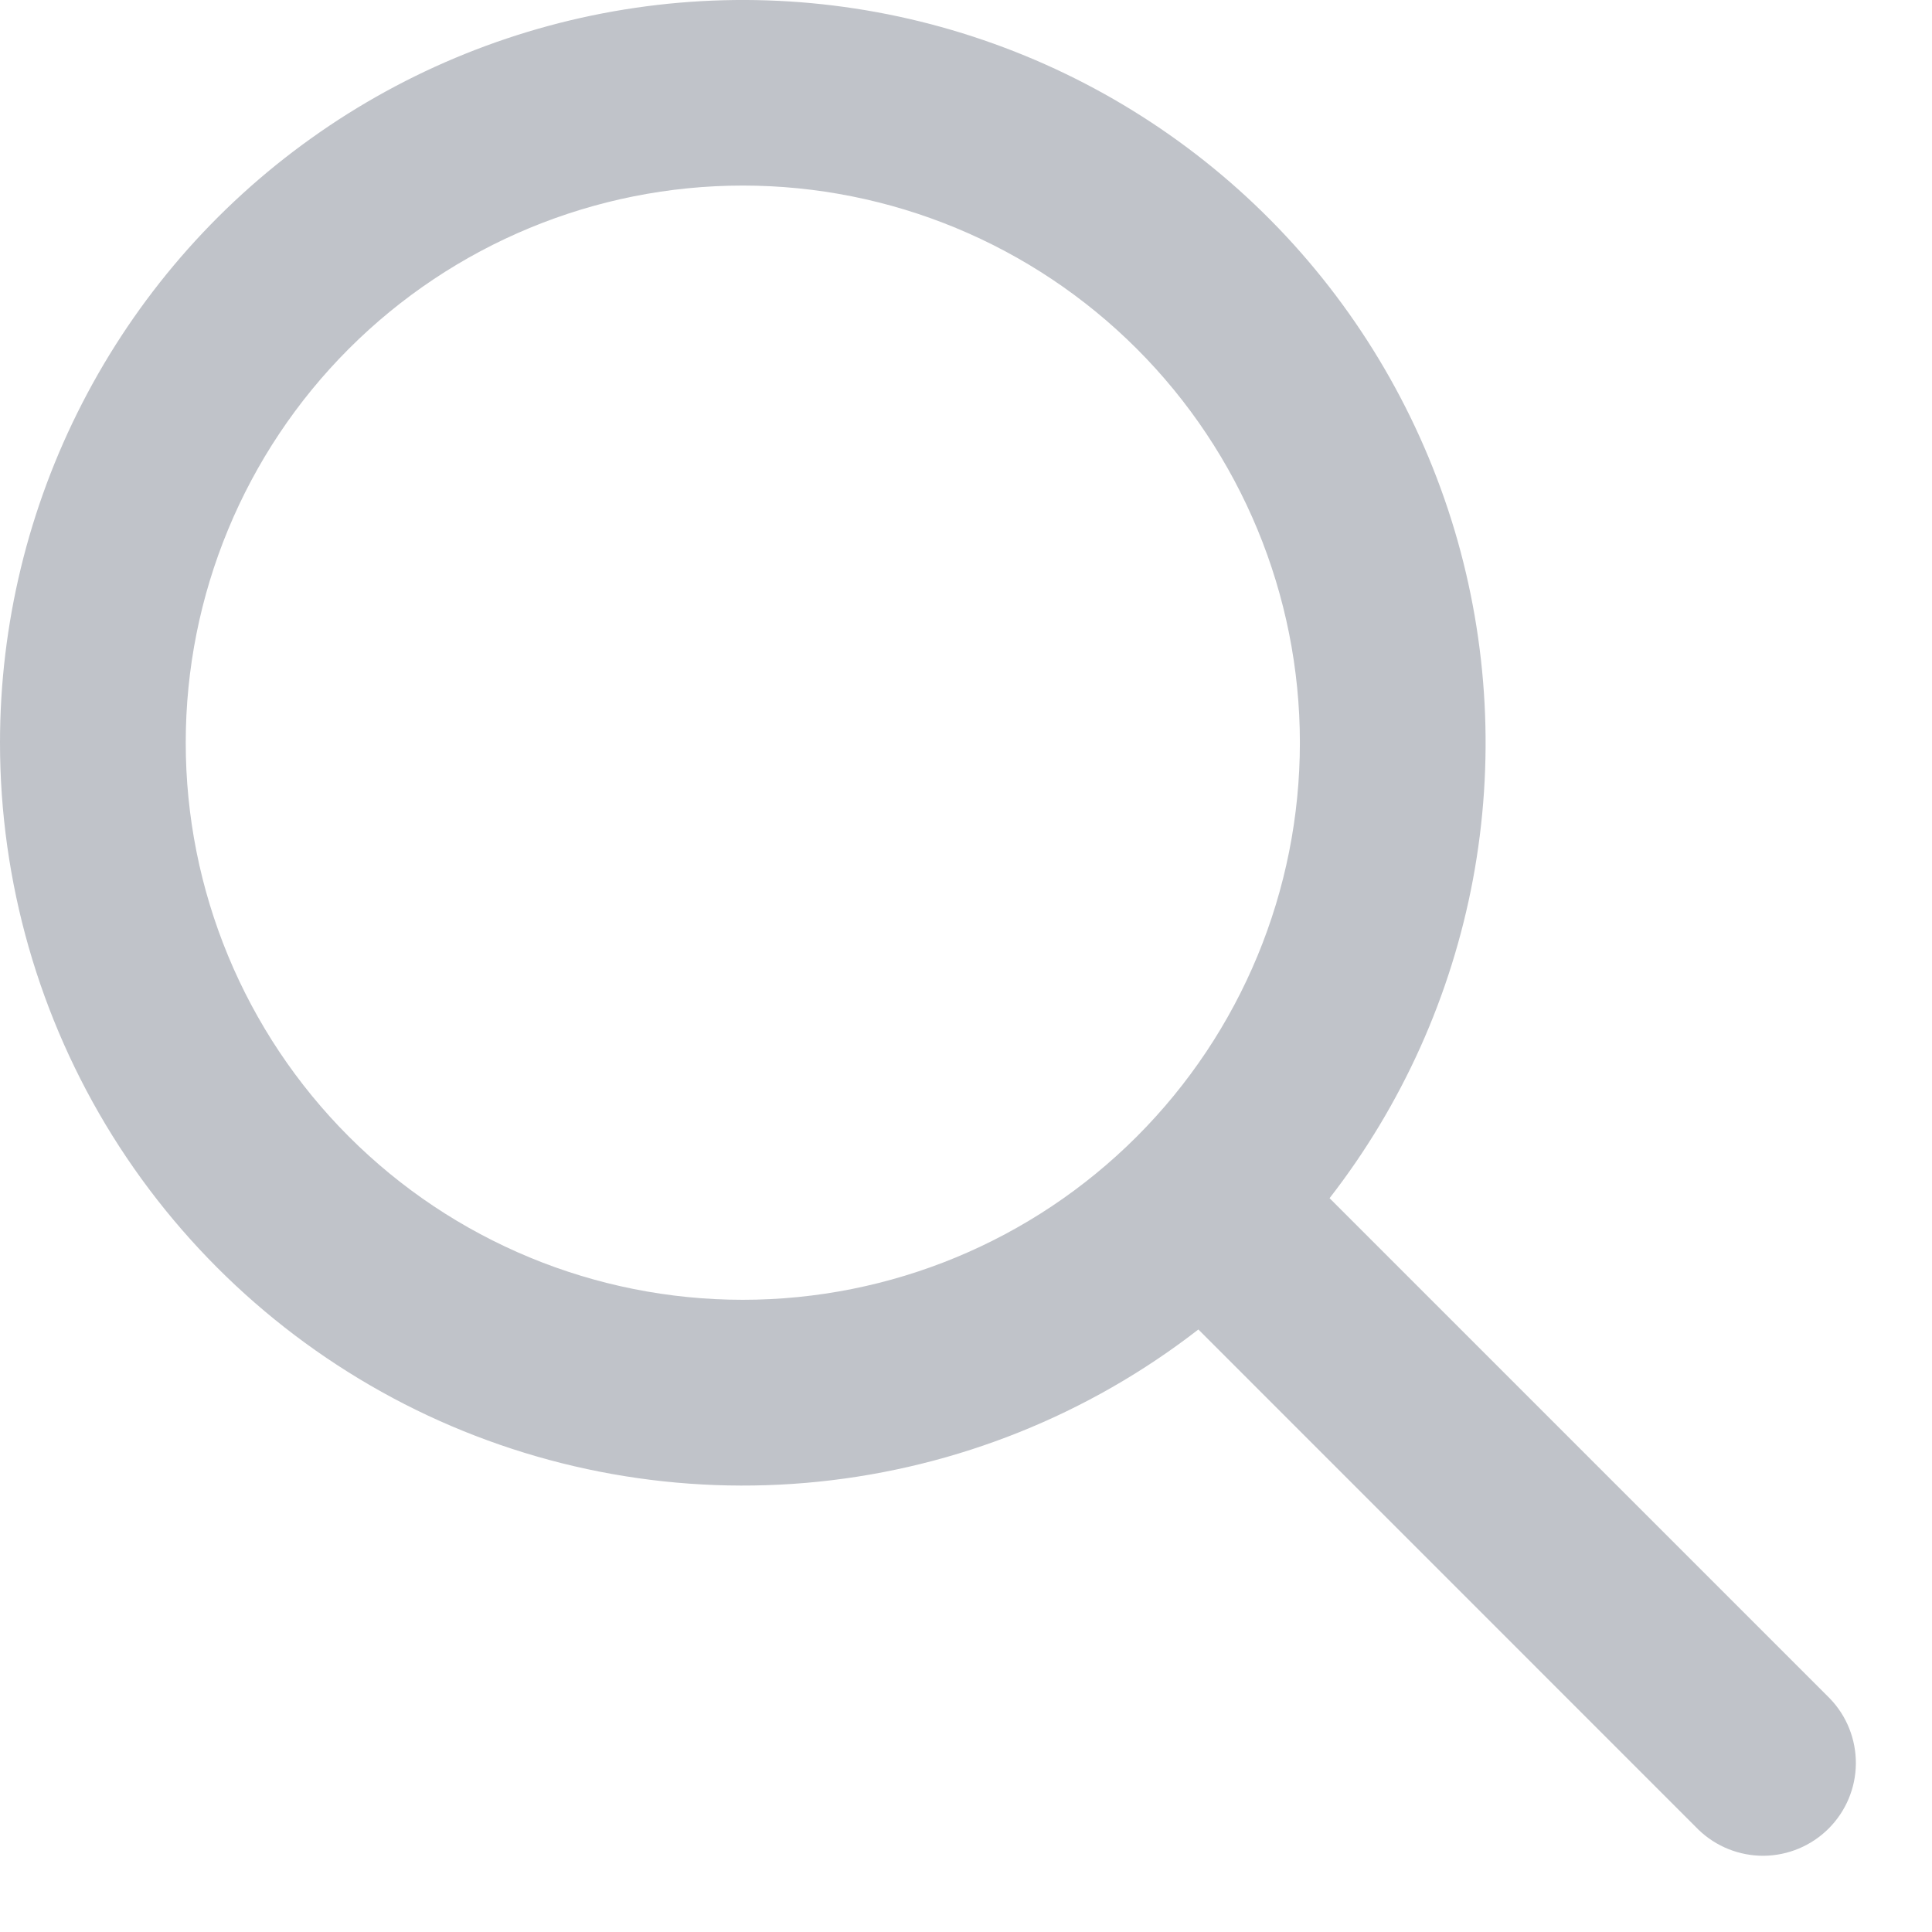
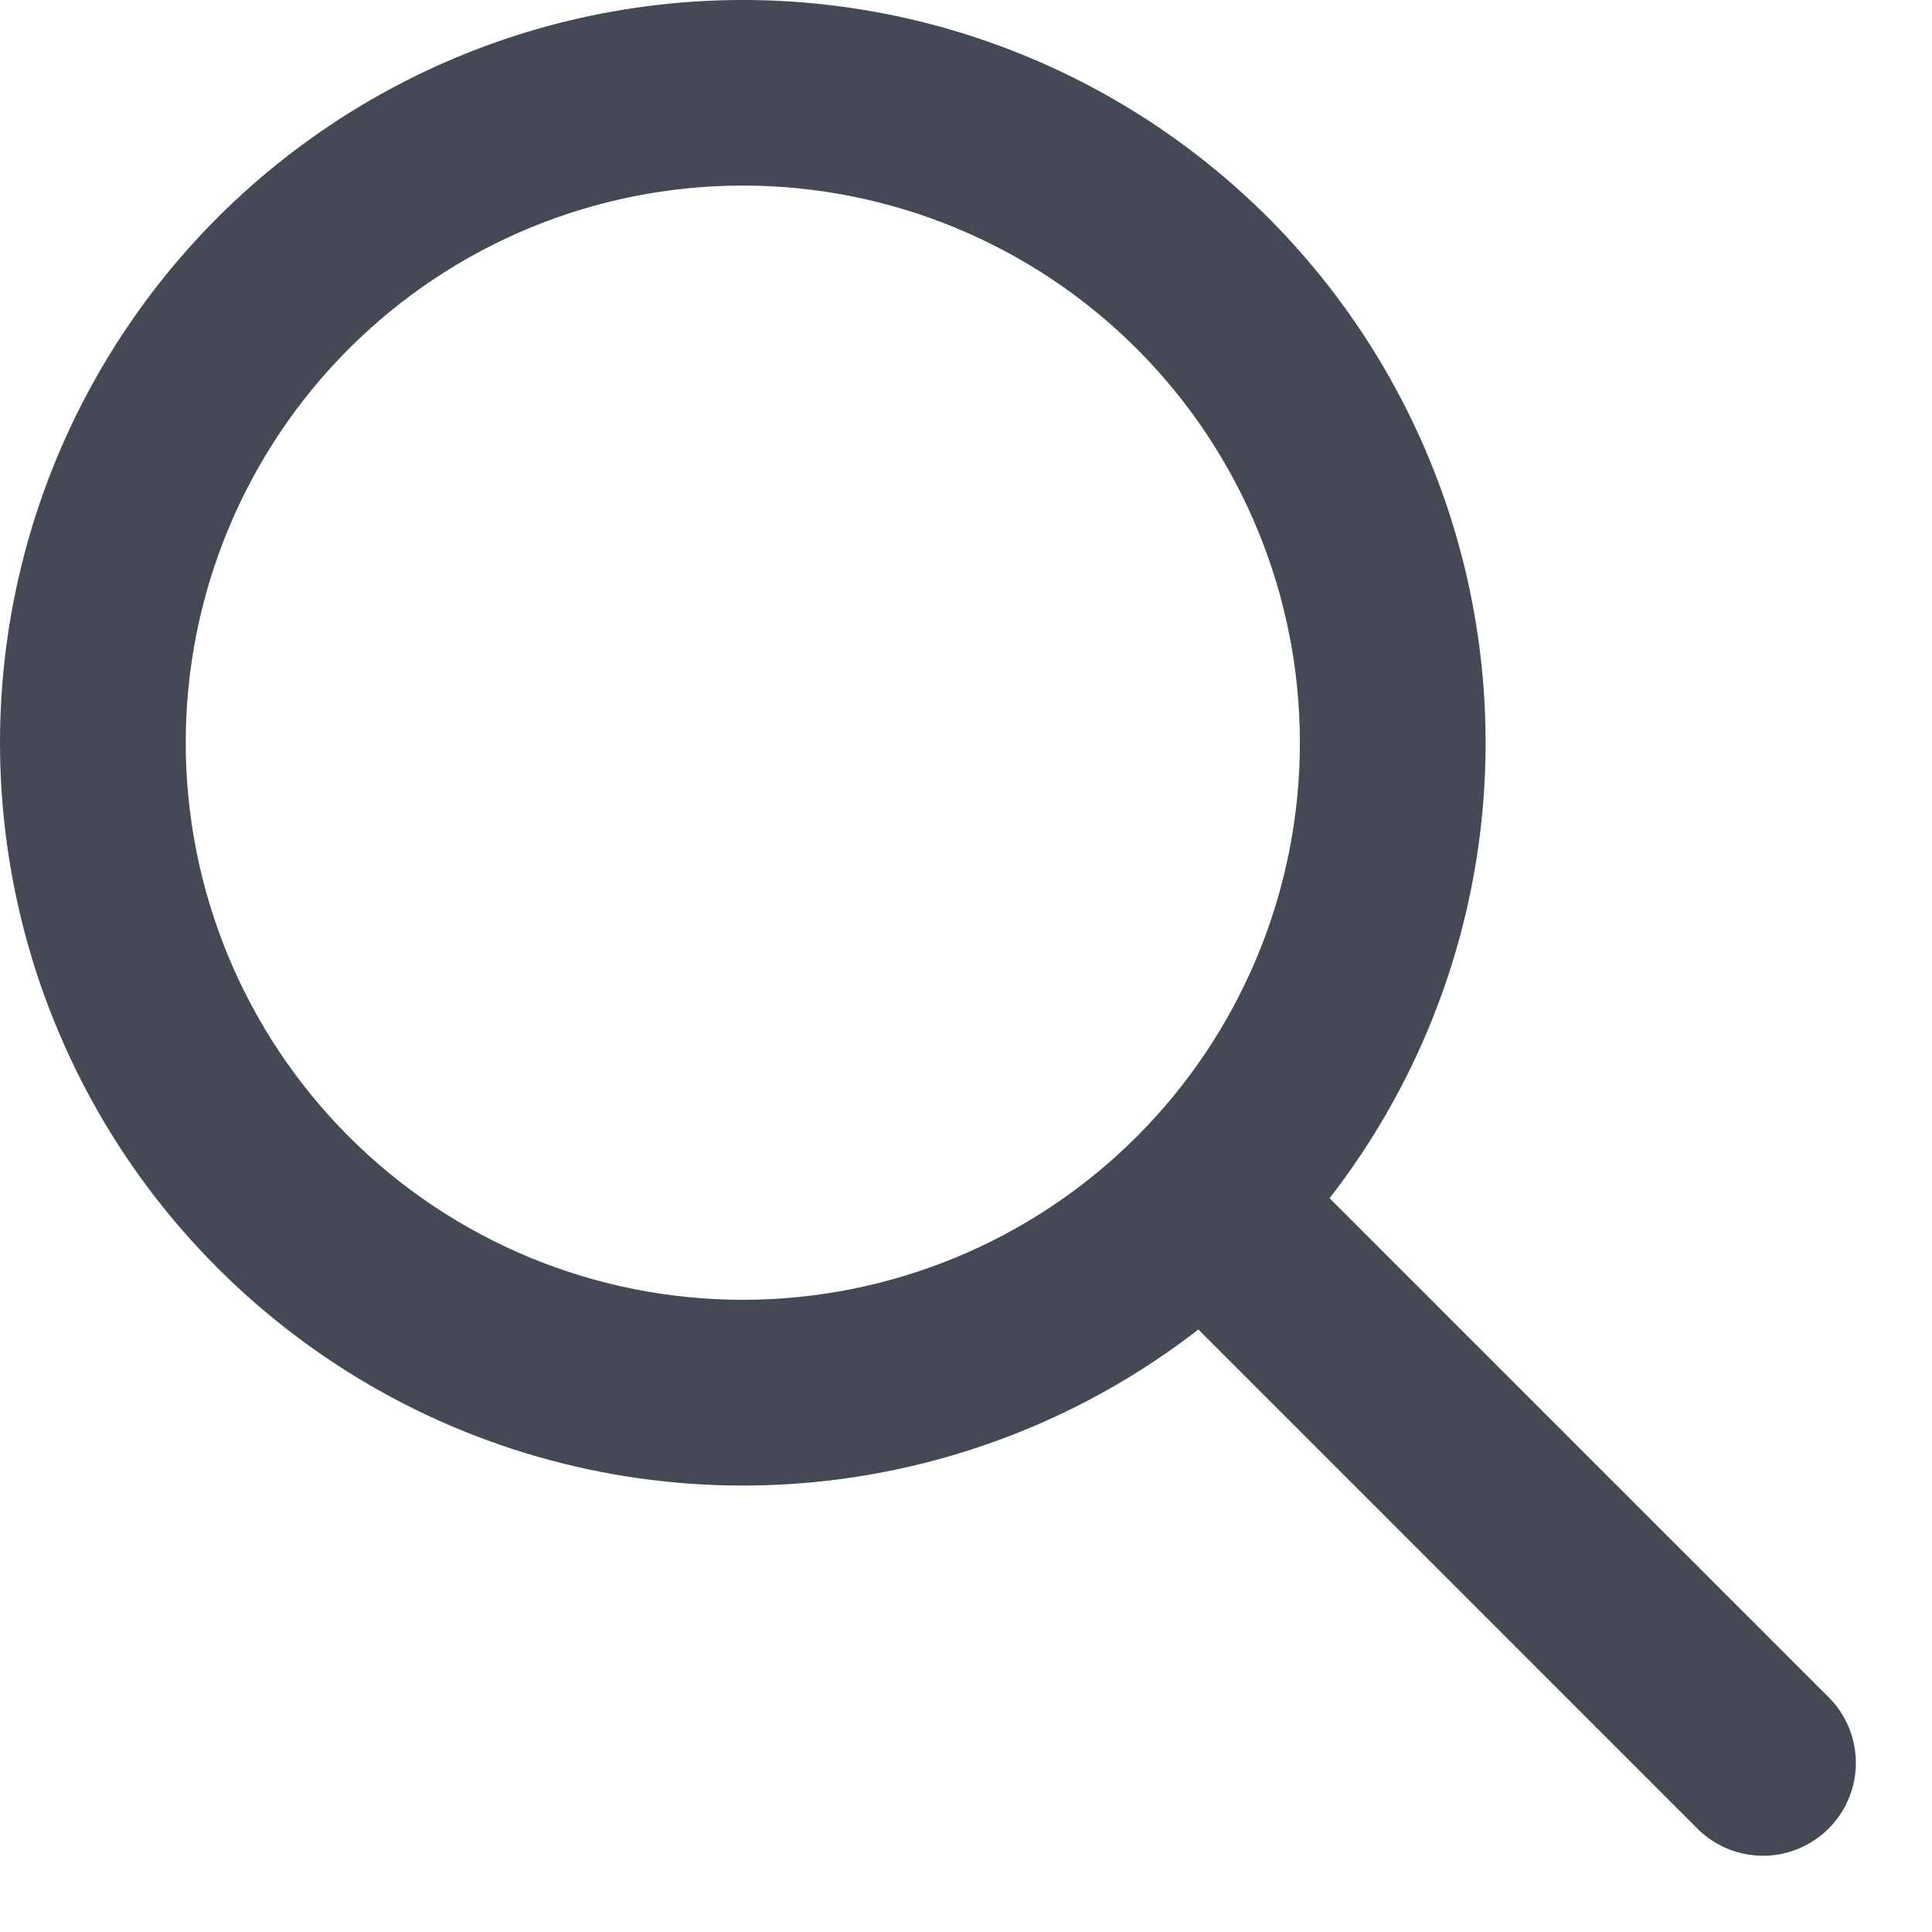
<svg xmlns="http://www.w3.org/2000/svg" width="22" height="22" viewBox="0 0 22 22" fill="none">
-   <path d="M8.458 2.113C6.776 2.113 5.162 2.782 3.973 3.971C2.783 5.161 2.115 6.775 2.115 8.457C2.115 10.14 2.783 11.753 3.973 12.943C5.162 14.133 6.776 14.801 8.458 14.801C10.141 14.801 11.754 14.133 12.944 12.943C14.134 11.753 14.802 10.14 14.802 8.457C14.802 6.775 14.134 5.161 12.944 3.971C11.754 2.782 10.141 2.113 8.458 2.113ZM5.22478e-08 8.457C0 7.111 0.322 5.784 0.938 4.588C1.554 3.391 2.446 2.358 3.542 1.576C4.637 0.793 5.903 0.284 7.235 0.089C8.567 -0.106 9.926 0.02 11.2 0.457C12.473 0.893 13.624 1.627 14.557 2.597C15.49 3.568 16.177 4.747 16.563 6.037C16.948 7.326 17.02 8.69 16.773 10.013C16.525 11.336 15.966 12.581 15.14 13.644L20.836 19.34C21.029 19.539 21.135 19.806 21.133 20.084C21.131 20.361 21.019 20.626 20.823 20.822C20.627 21.018 20.362 21.129 20.085 21.132C19.808 21.134 19.541 21.028 19.341 20.835L13.646 15.139C12.395 16.11 10.898 16.71 9.323 16.872C7.748 17.034 6.16 16.751 4.738 16.055C3.317 15.358 2.119 14.277 1.281 12.934C0.444 11.591 -0 10.04 5.22478e-08 8.457Z" fill="#C0C3C9" />
+   <path d="M8.458 2.113C6.776 2.113 5.162 2.782 3.973 3.971C2.783 5.161 2.115 6.775 2.115 8.457C2.115 10.14 2.783 11.753 3.973 12.943C5.162 14.133 6.776 14.801 8.458 14.801C10.141 14.801 11.754 14.133 12.944 12.943C14.134 11.753 14.802 10.14 14.802 8.457C14.802 6.775 14.134 5.161 12.944 3.971C11.754 2.782 10.141 2.113 8.458 2.113ZM5.22478e-08 8.457C0 7.111 0.322 5.784 0.938 4.588C1.554 3.391 2.446 2.358 3.542 1.576C4.637 0.793 5.903 0.284 7.235 0.089C8.567 -0.106 9.926 0.02 11.2 0.457C12.473 0.893 13.624 1.627 14.557 2.597C15.49 3.568 16.177 4.747 16.563 6.037C16.948 7.326 17.02 8.69 16.773 10.013C16.525 11.336 15.966 12.581 15.14 13.644L20.836 19.34C21.029 19.539 21.135 19.806 21.133 20.084C21.131 20.361 21.019 20.626 20.823 20.822C20.627 21.018 20.362 21.129 20.085 21.132C19.808 21.134 19.541 21.028 19.341 20.835L13.646 15.139C12.395 16.11 10.898 16.71 9.323 16.872C7.748 17.034 6.16 16.751 4.738 16.055C3.317 15.358 2.119 14.277 1.281 12.934C0.444 11.591 -0 10.04 5.22478e-08 8.457Z" fill="#444955" />
</svg>
